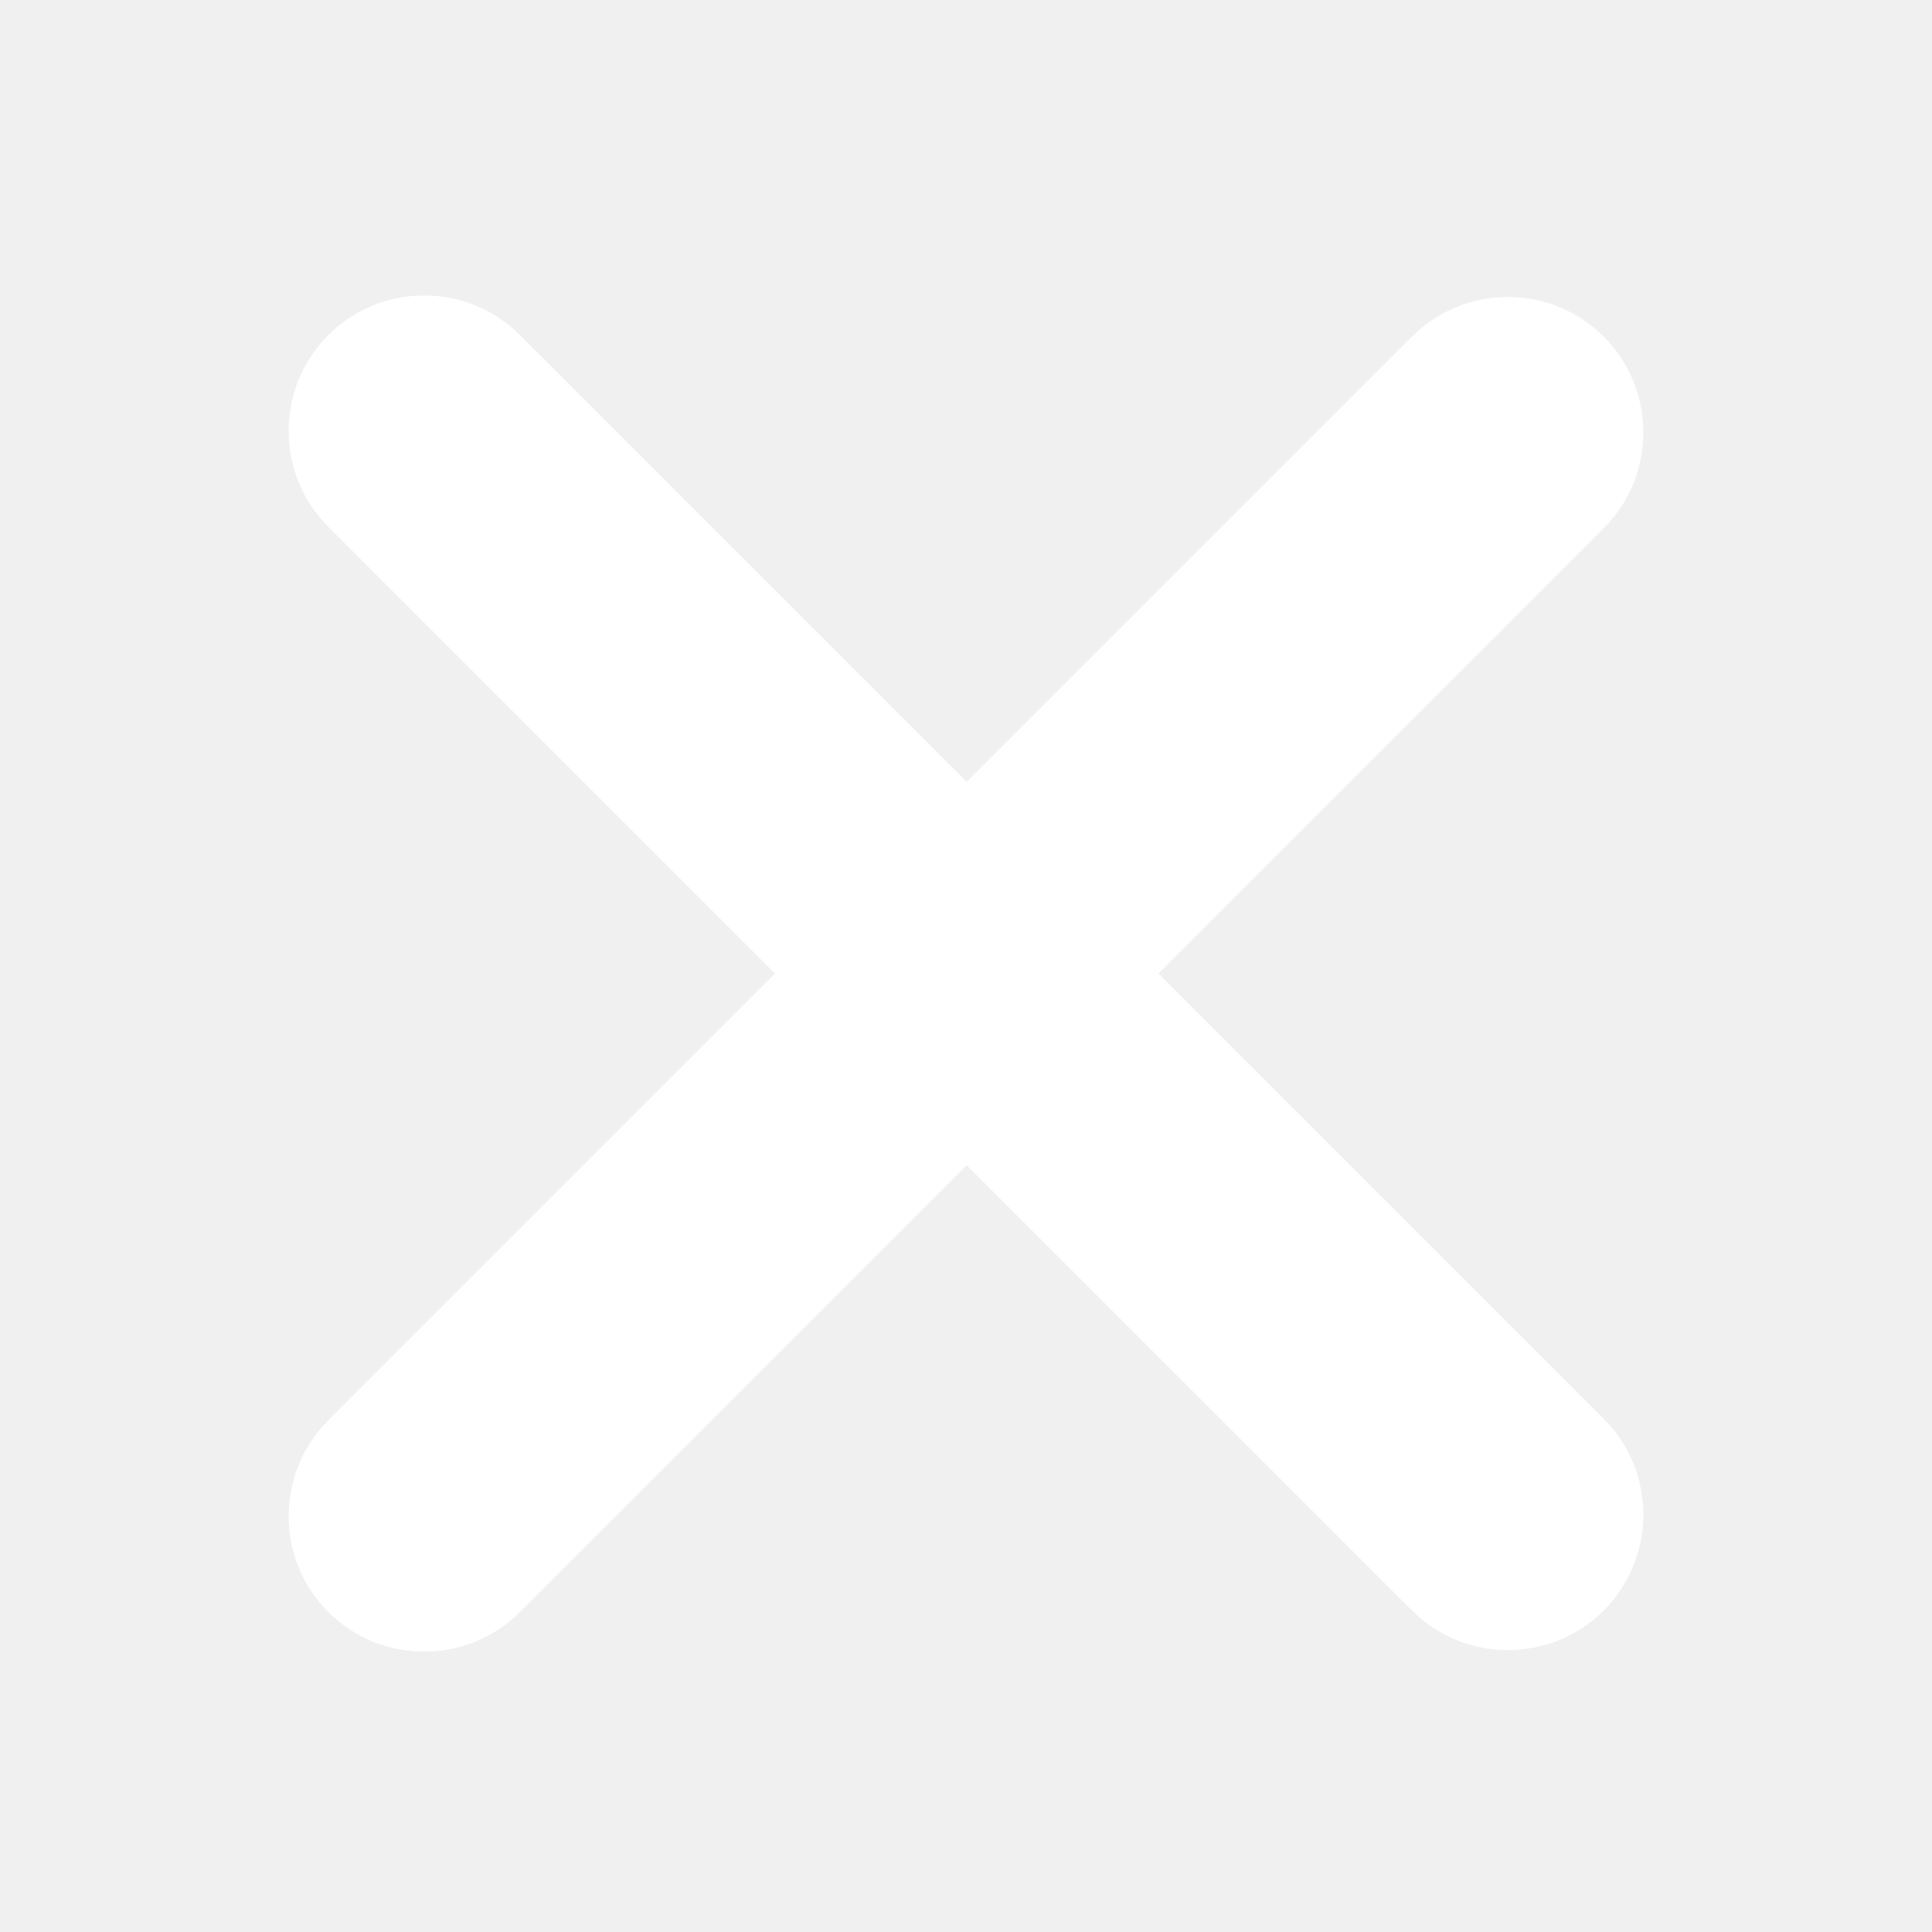
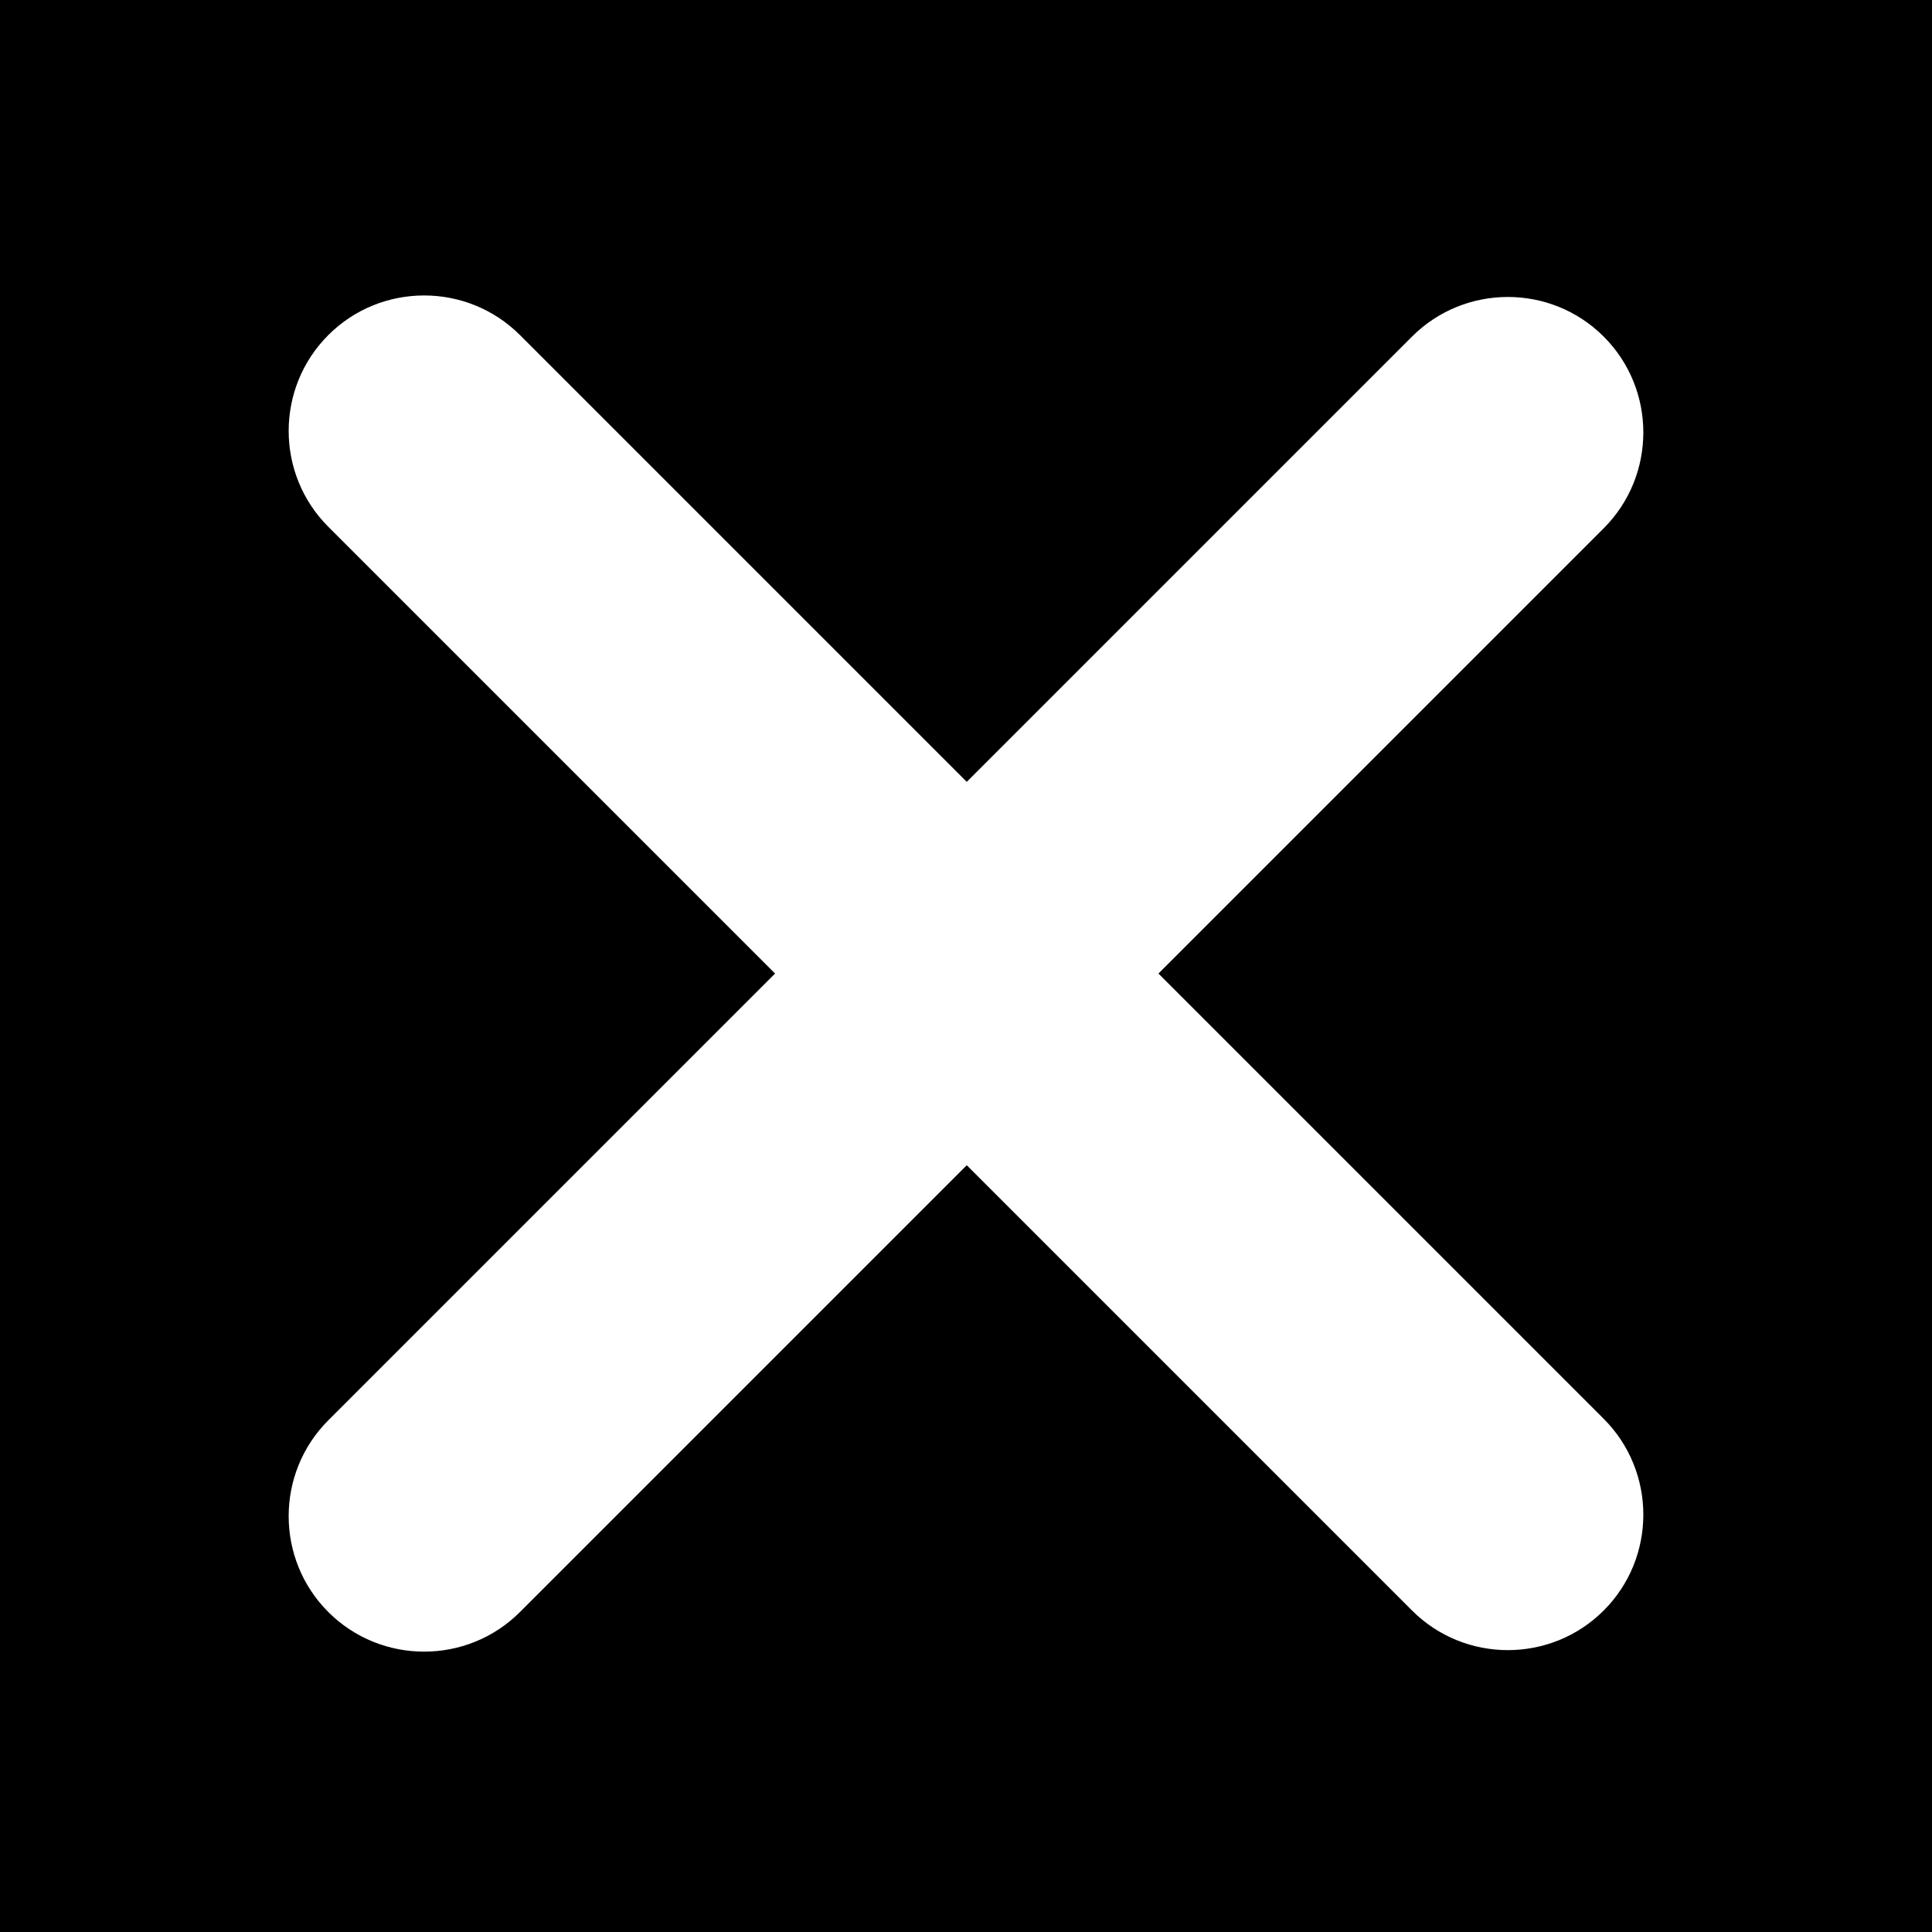
<svg xmlns="http://www.w3.org/2000/svg" version="1.1" id="Layer_1" x="0px" y="0px" viewBox="0 0 256 256" style="enable-background:new 0 0 256 256;" xml:space="preserve">
  <style type="text/css">
	.st0{fill:#FFFFFF;}
</style>
+   <rect width="256" height="256" />
  <path class="st0" d="M187.1,213.4L43.5,69.8c-7-7-7-18.4,0-25.4l0,0c7-7,18.4-7,25.4,0L212.5,188c7,7,7,18.4,0,25.4l0,0  C205.5,220.4,194.1,220.4,187.1,213.4z M212.5,70L68.9,213.6c-7,7-18.4,7-25.4,0l0,0c-7-7-7-18.4,0-25.4L187.1,44.6  c7-7,18.4-7,25.4,0l0,0C219.5,51.6,219.5,63,212.5,70z" />
</svg>
